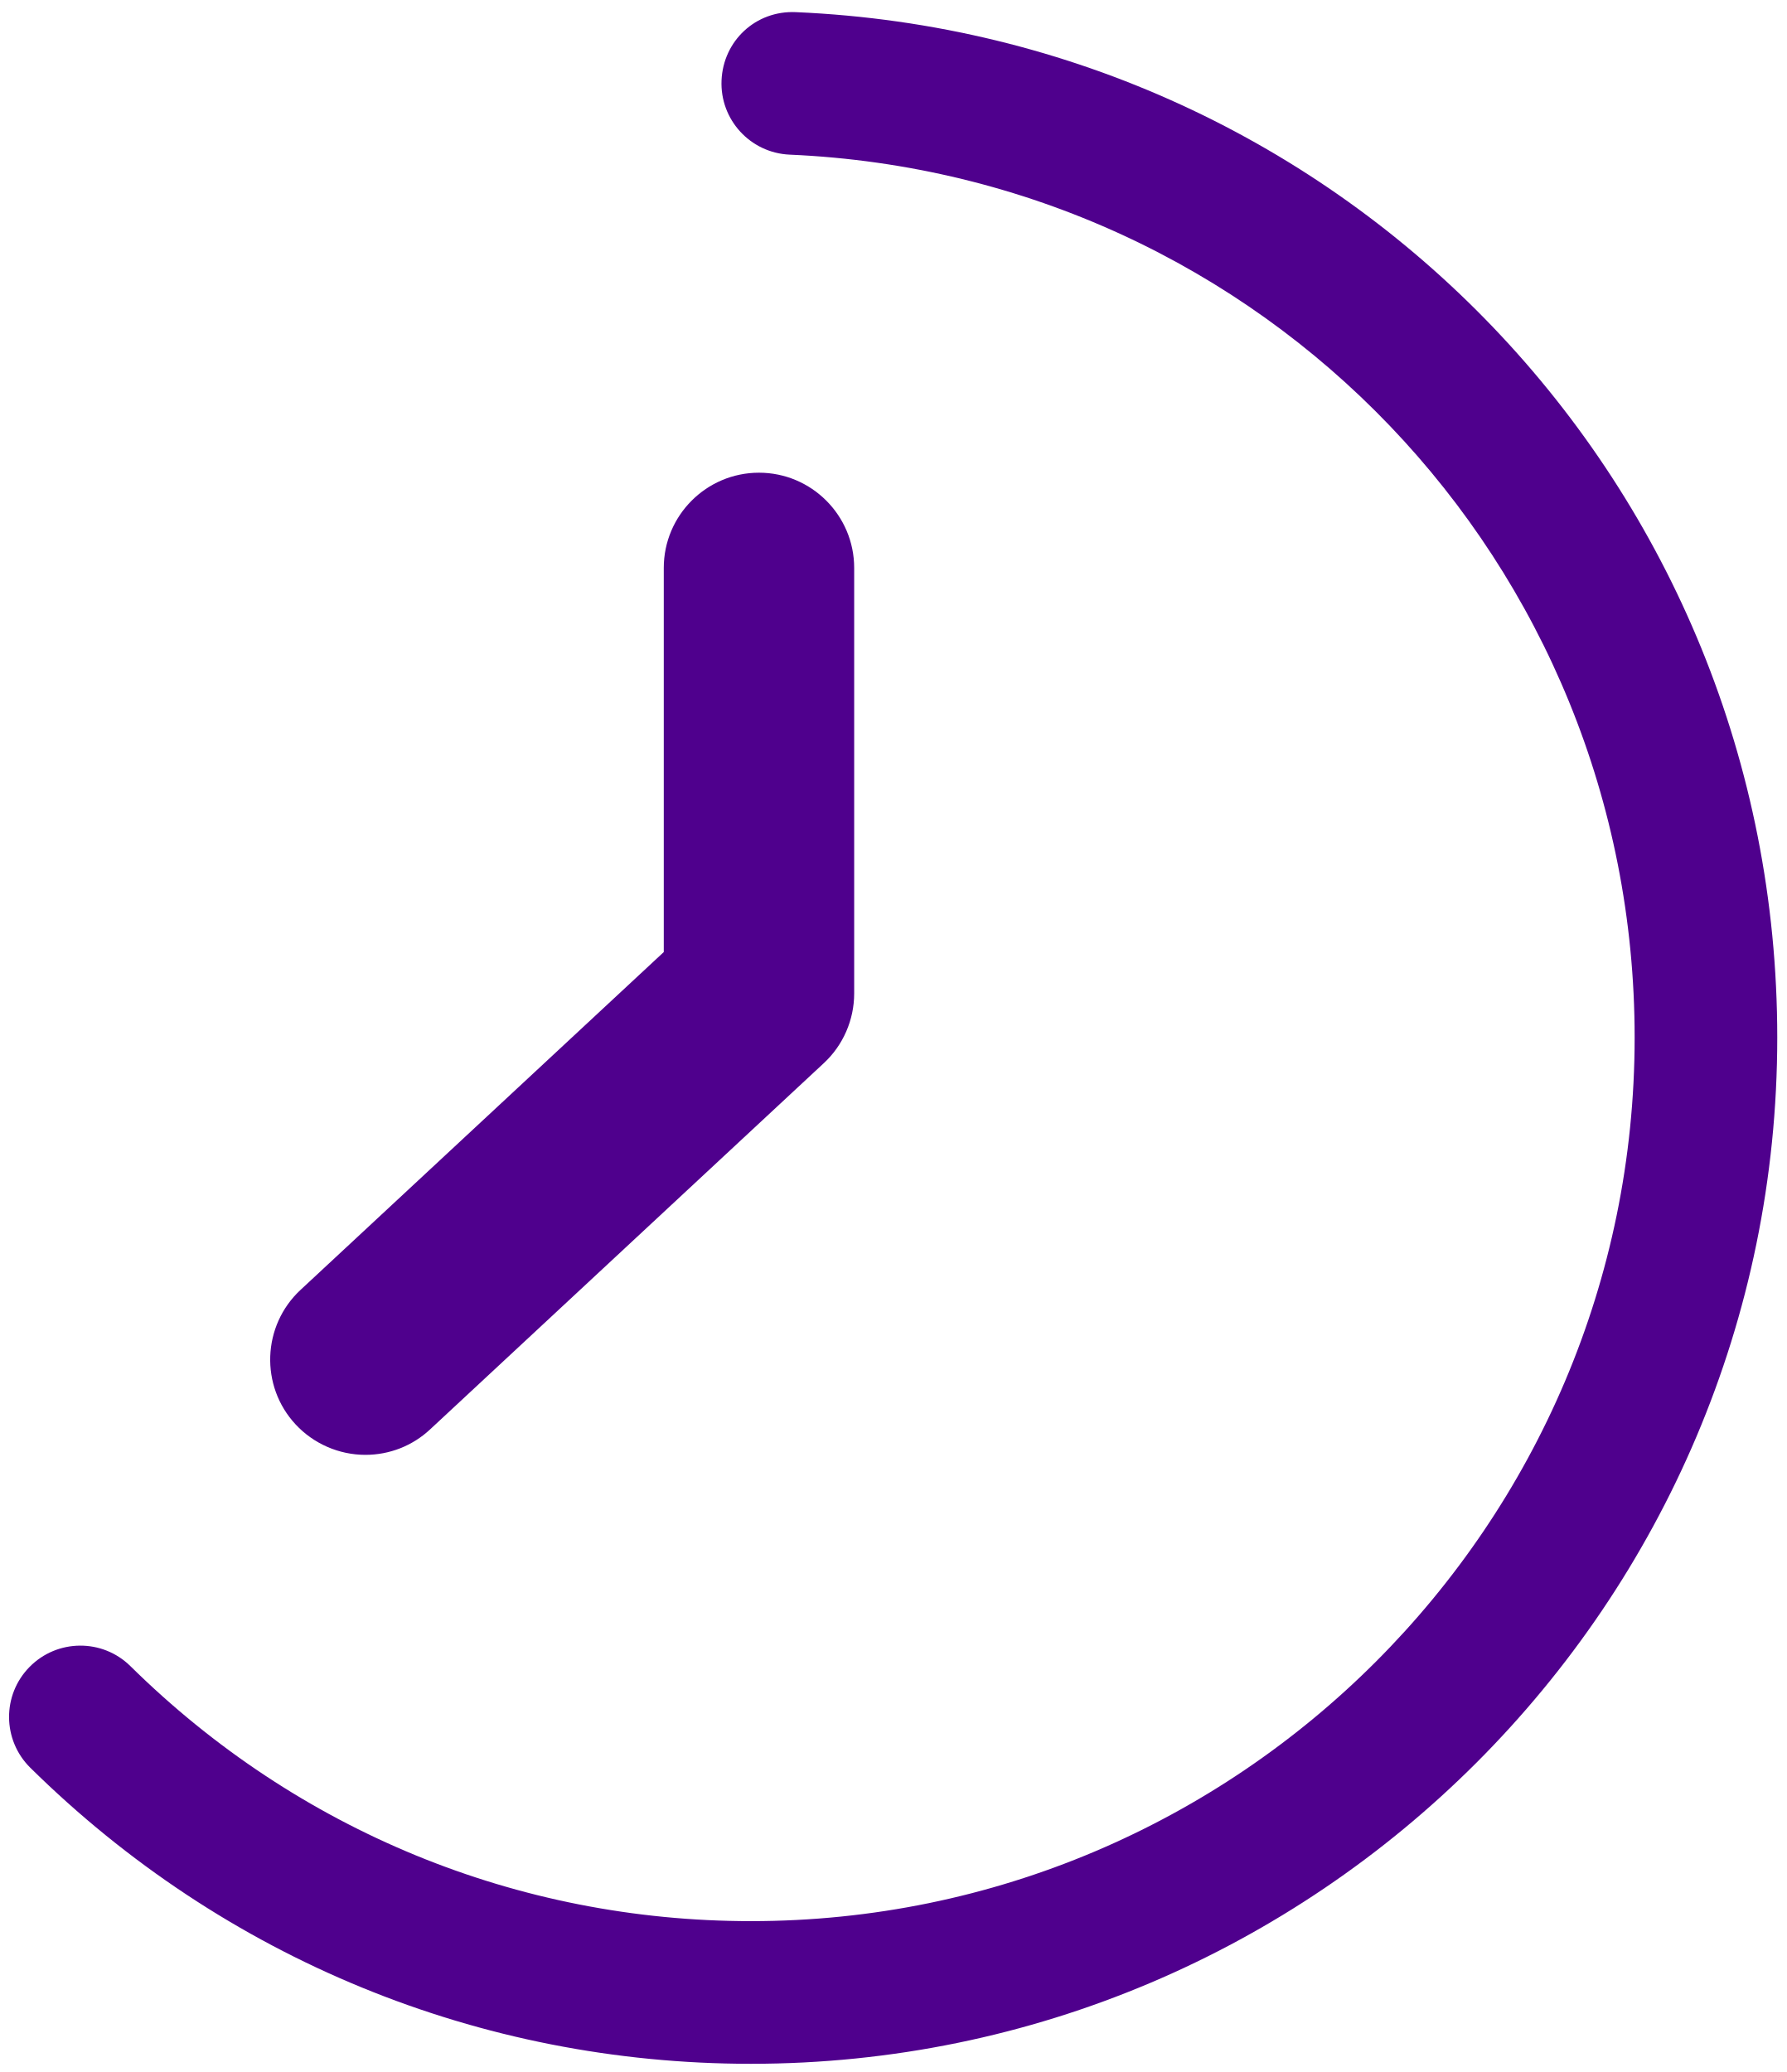
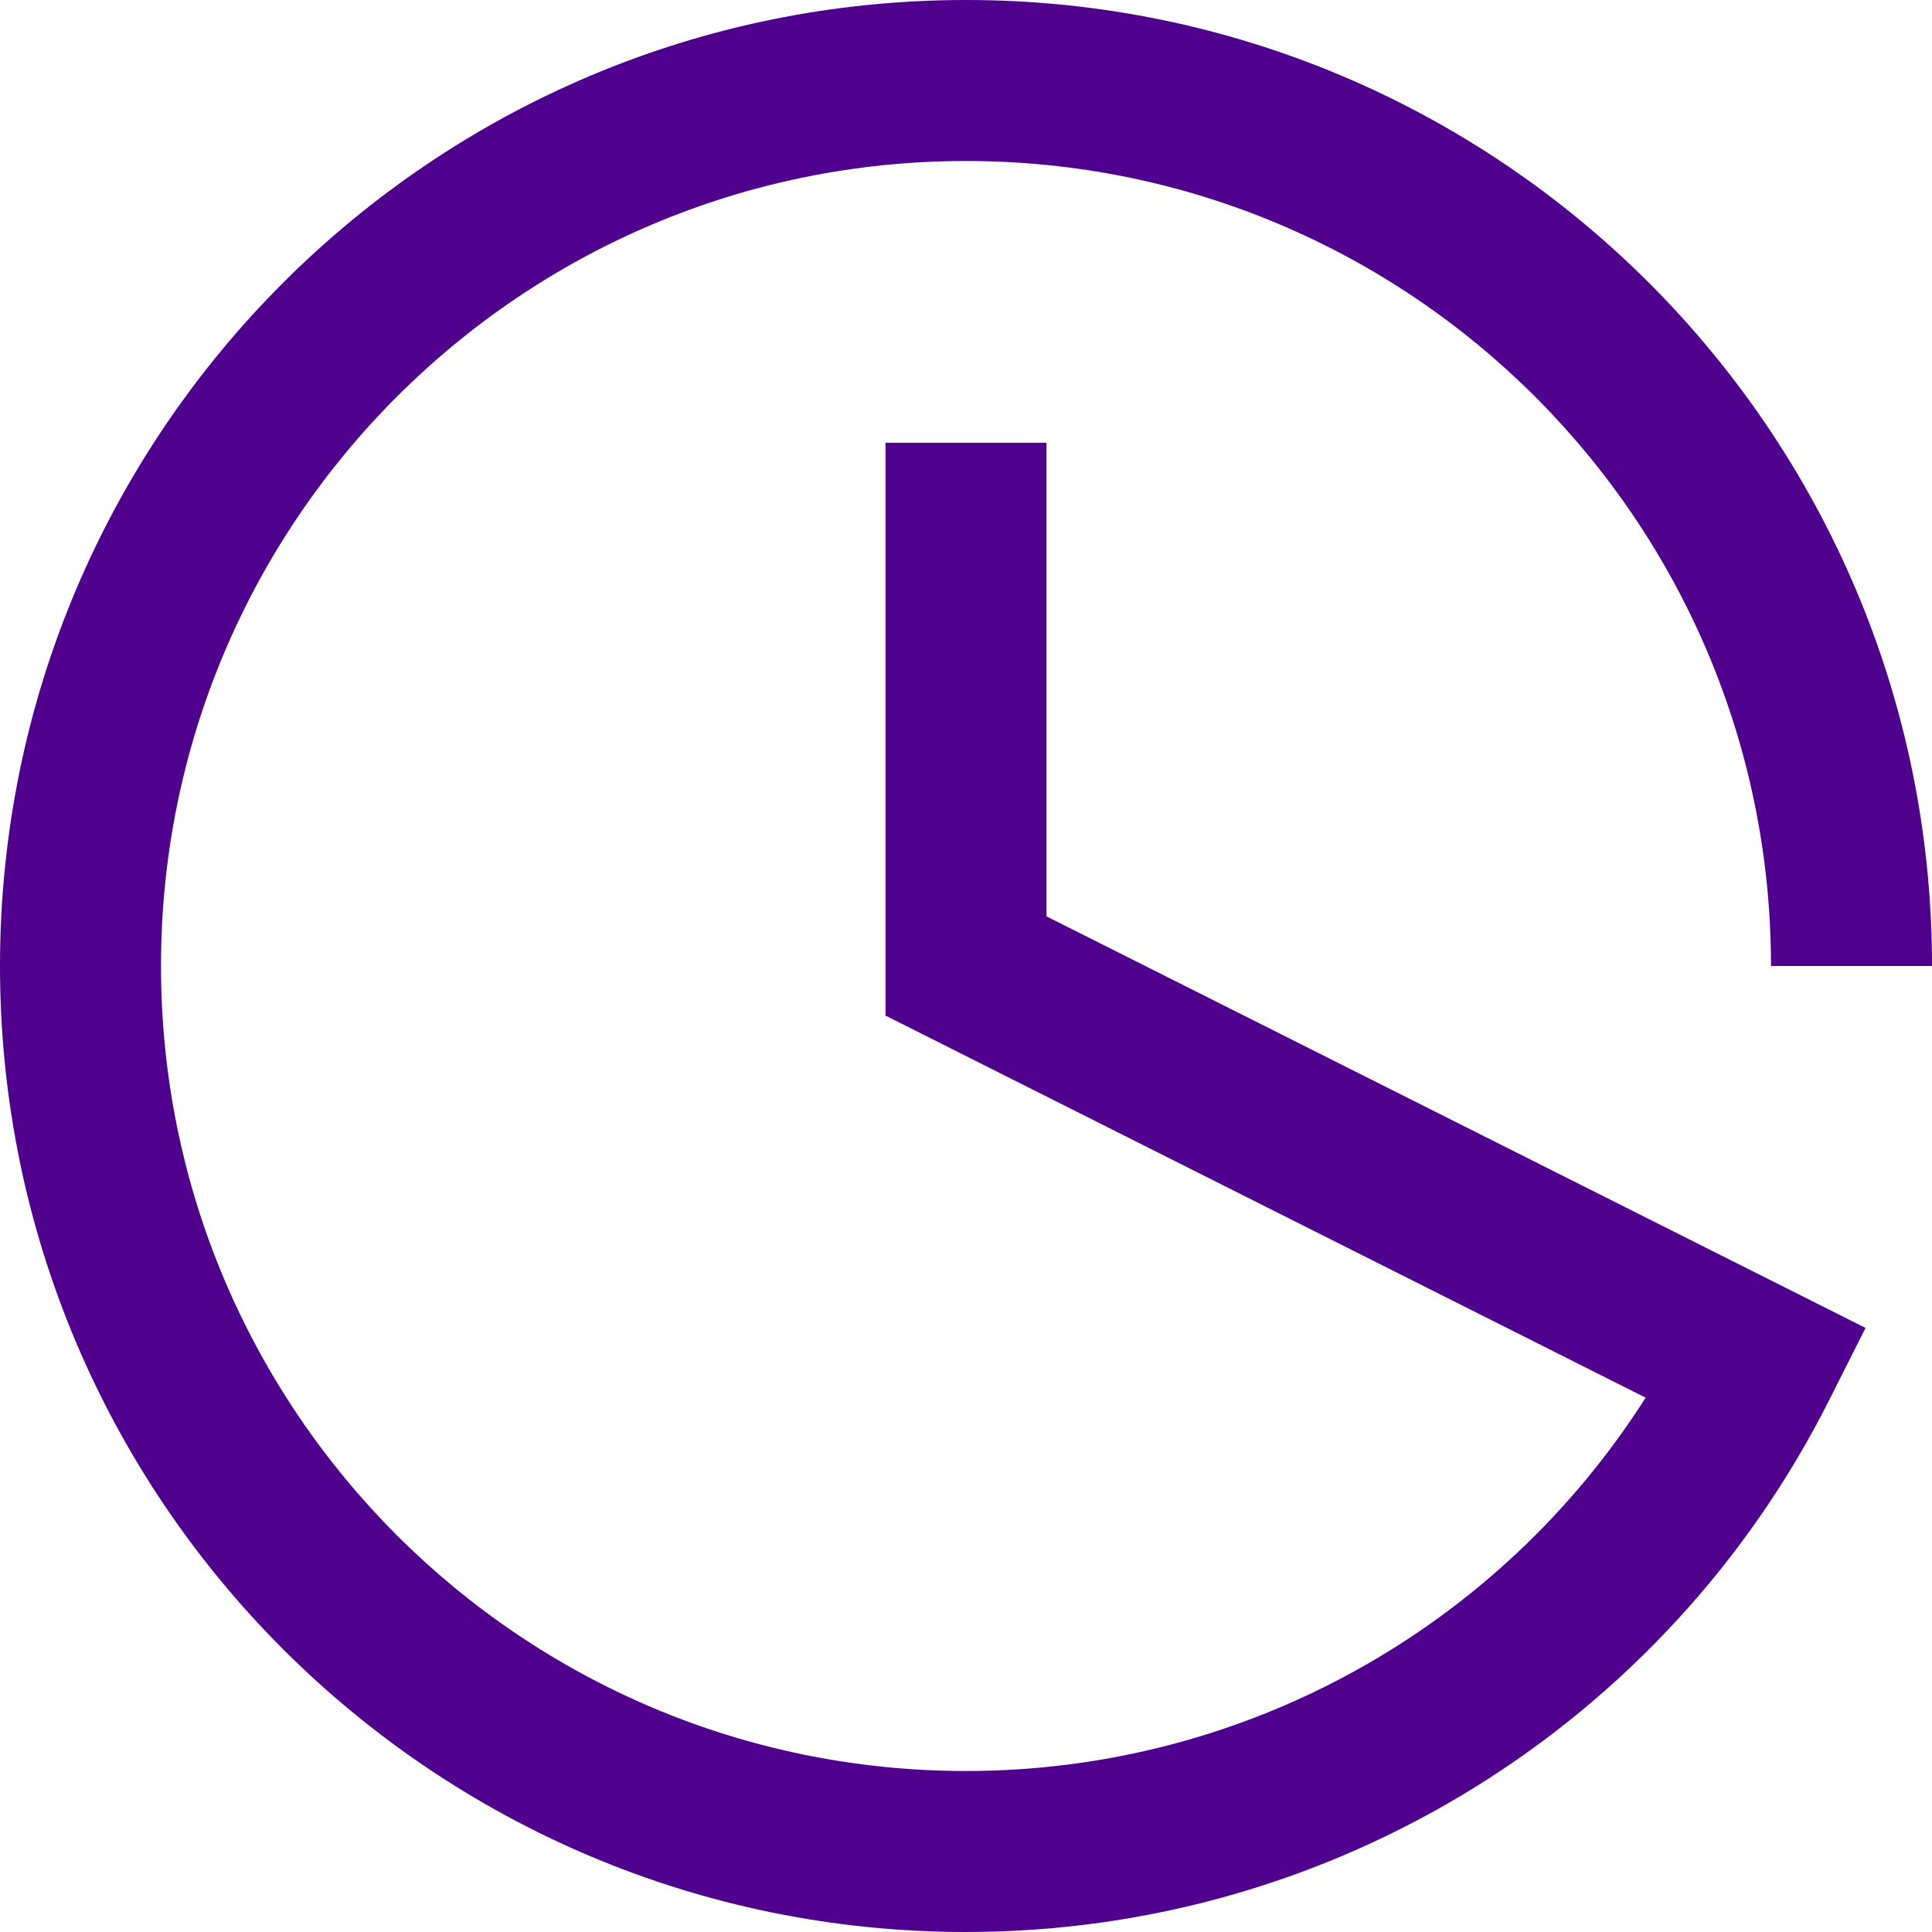
- <svg xmlns="http://www.w3.org/2000/svg" width="100px" height="116px" viewBox="0 0 100 116" version="1.1">
-   <defs>
-     <linearGradient x1="100%" y1="50%" x2="0%" y2="50%" id="linearGradient-1">
-       <stop stop-color="#4f008d" offset="0%" />
-       <stop stop-color="#4f008d" offset="100%" />
-     </linearGradient>
-   </defs>
+ <svg xmlns="http://www.w3.org/2000/svg" width="42px" height="42px" viewBox="0 0 42 42" version="1.1">
  <g id="Page-1" stroke="none" stroke-width="1" fill="none" fill-rule="evenodd">
-     <g id="2" transform="translate(-36, -22)" fill="url(#linearGradient-1)" fill-rule="nonzero">
-       <path d="M80.351,22.675 L80.555,22.68 C111.362,24.015 135.493,49.23 135.493,80.082 C135.493,111.765 109.718,137.541 78.036,137.541 C62.858,137.541 48.531,131.655 37.696,120.966 C36.127,119.416 36.109,116.888 37.658,115.319 C39.205,113.75 41.734,113.73 43.304,115.281 C52.635,124.486 64.972,129.554 78.038,129.554 C105.316,129.554 127.509,107.364 127.509,80.084 C127.509,53.519 106.734,31.809 80.208,30.658 C78.005,30.562 76.296,28.699 76.393,26.496 C76.488,24.292 78.297,22.578 80.555,22.68 Z M78.489,48.464 C81.427,48.464 83.818,50.854 83.818,53.793 L83.818,53.793 L83.818,77.618 C83.818,79.097 83.199,80.52 82.114,81.524 L82.114,81.524 L60.082,102.02 C59.097,102.942 57.808,103.449 56.454,103.449 C54.977,103.449 53.554,102.828 52.549,101.746 C50.55,99.597 50.67,96.218 52.823,94.215 L52.823,94.215 L73.159,75.3 L73.159,53.793 C73.159,50.854 75.55,48.464 78.489,48.464 Z" />
-     </g>
+     <path d="M22.75,19.921 L22.75,9.625 L19.25,9.625 L19.25,22.078 L35.775,30.384 C32.606,35.368 27.083,38.5 21,38.5 C11.335,38.5 3.5,30.664 3.5,21 C3.5,11.335 11.335,3.5 21,3.5 C30.665,3.5 38.5,11.335 38.5,21 L42,21 C42,9.401 32.598,0 21,0 C9.402,0 -0,9.401 -0,21 C-0,32.598 9.402,42 21,42 C29.018,42 36.226,37.466 39.767,30.433 L40.555,28.868 L22.75,19.921 Z" id="Fill-1" fill="#4f008d" />
  </g>
</svg>
